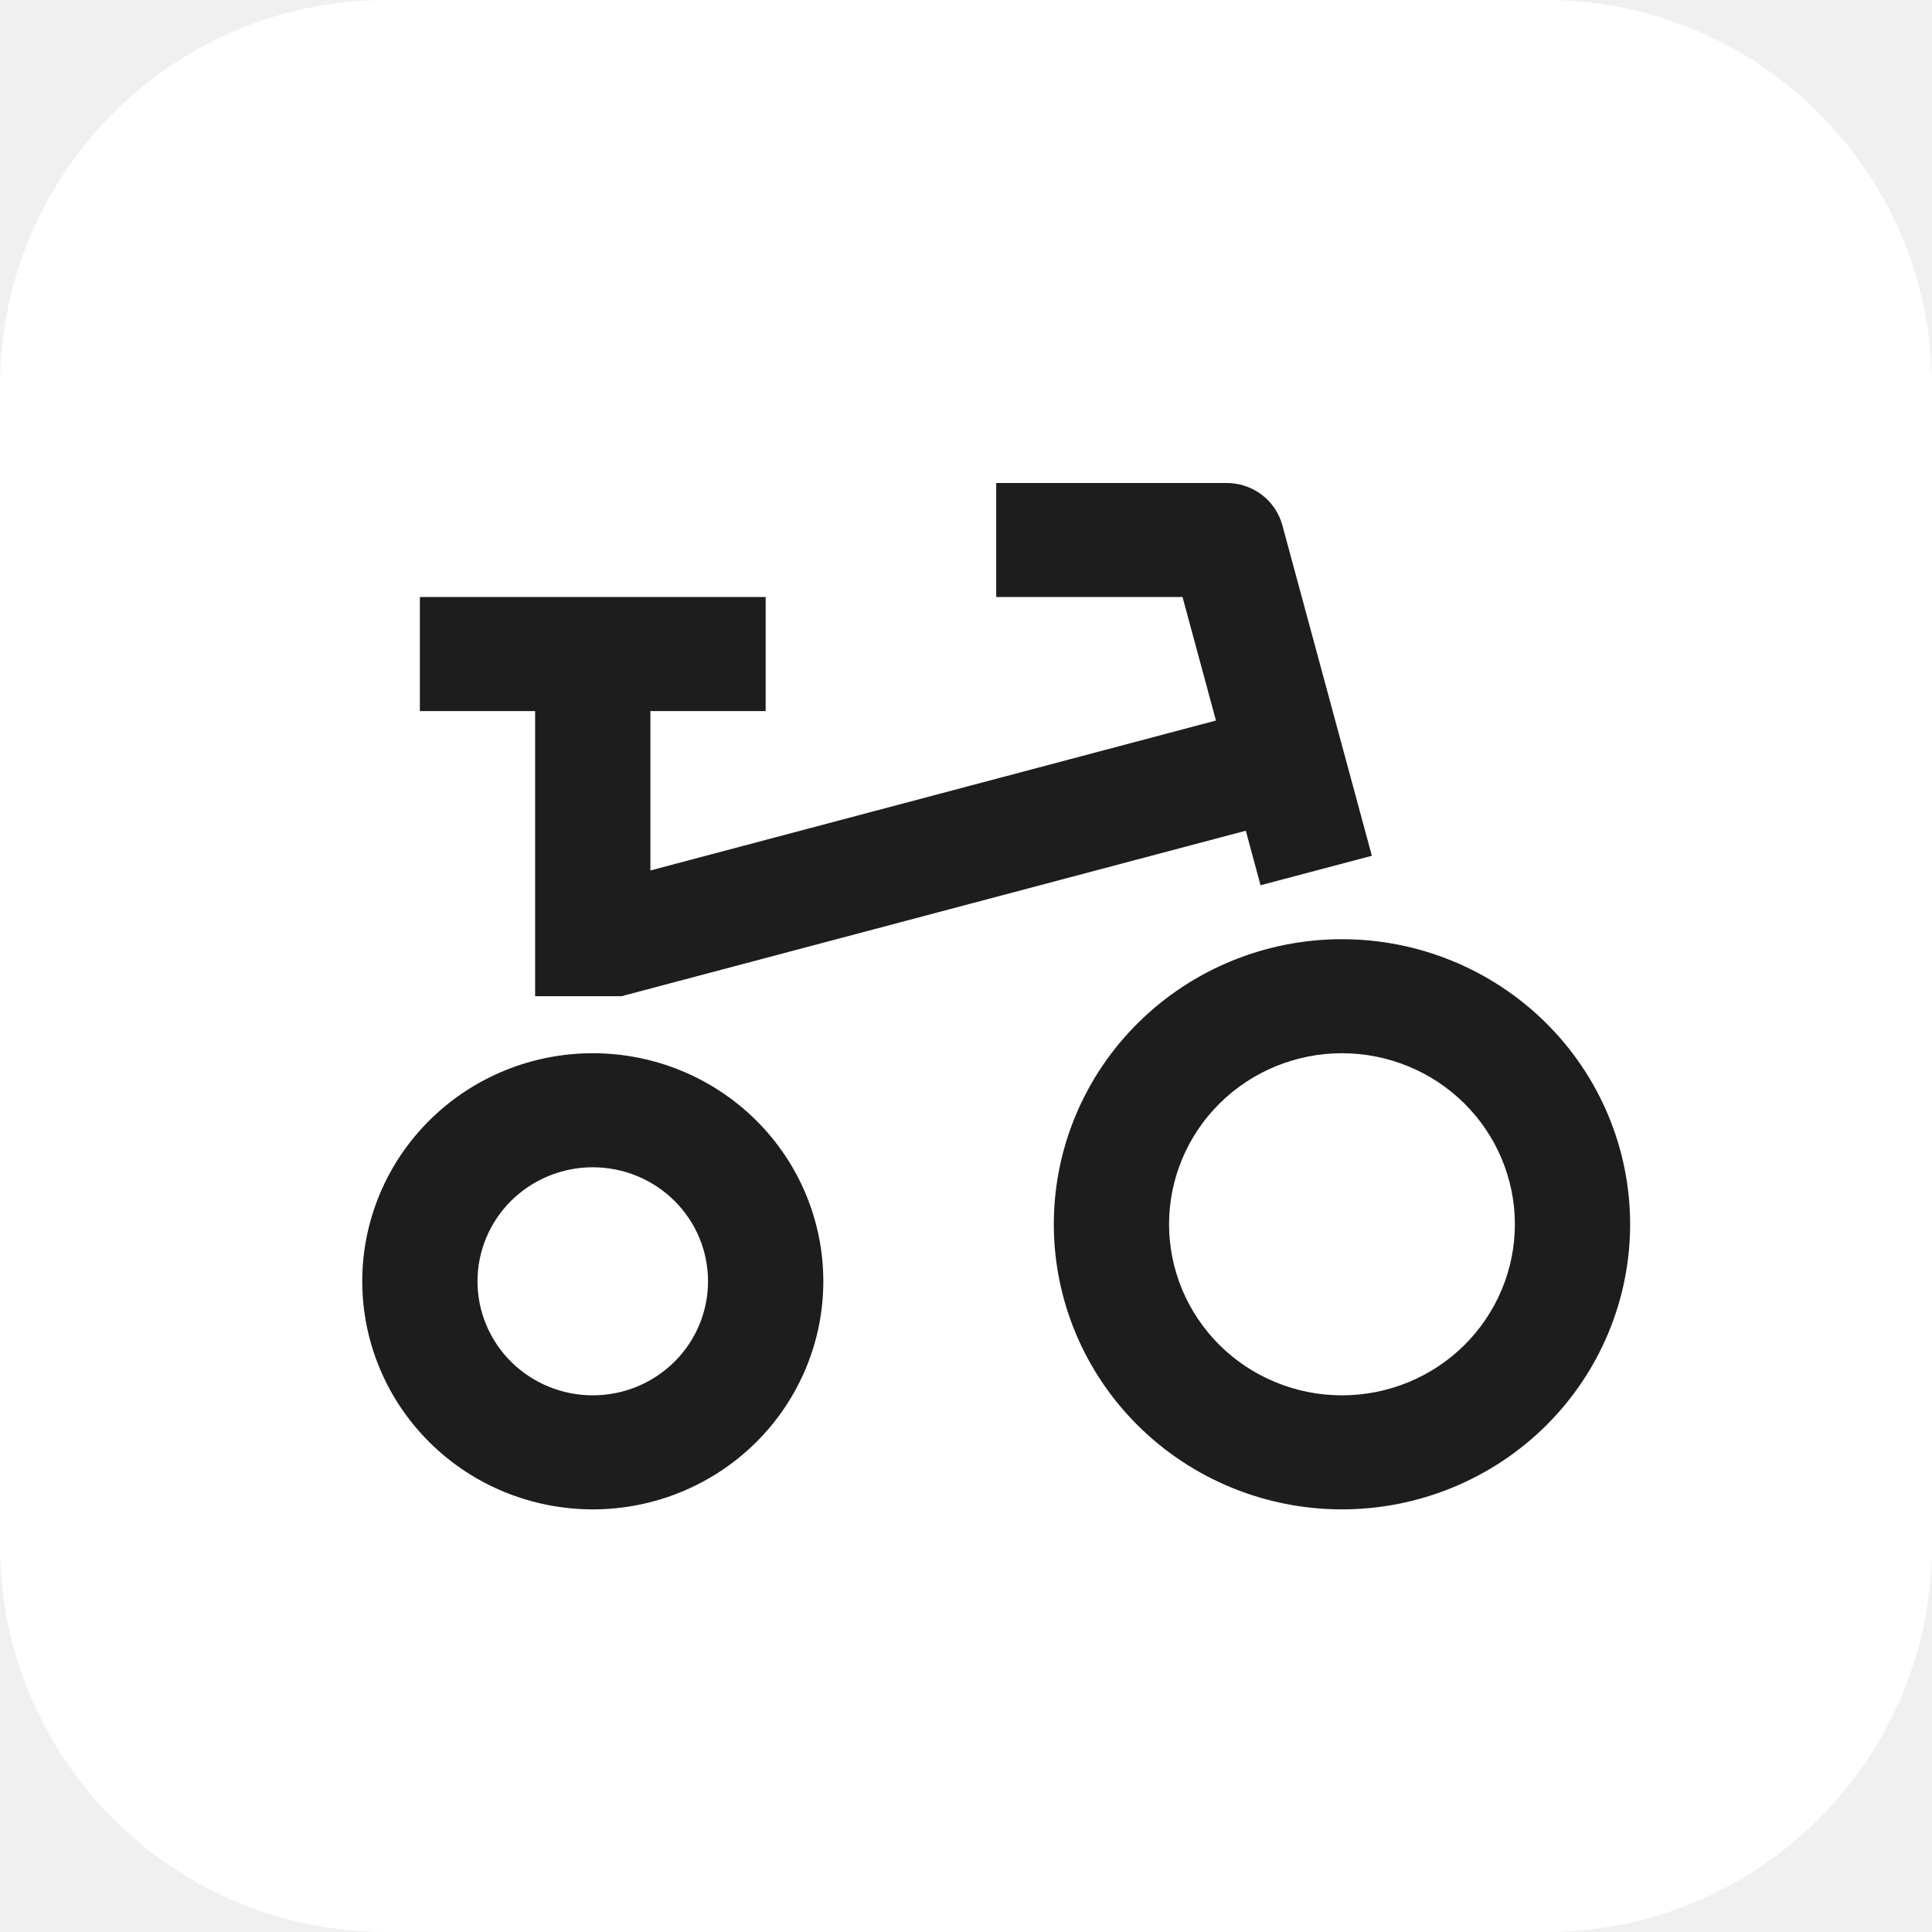
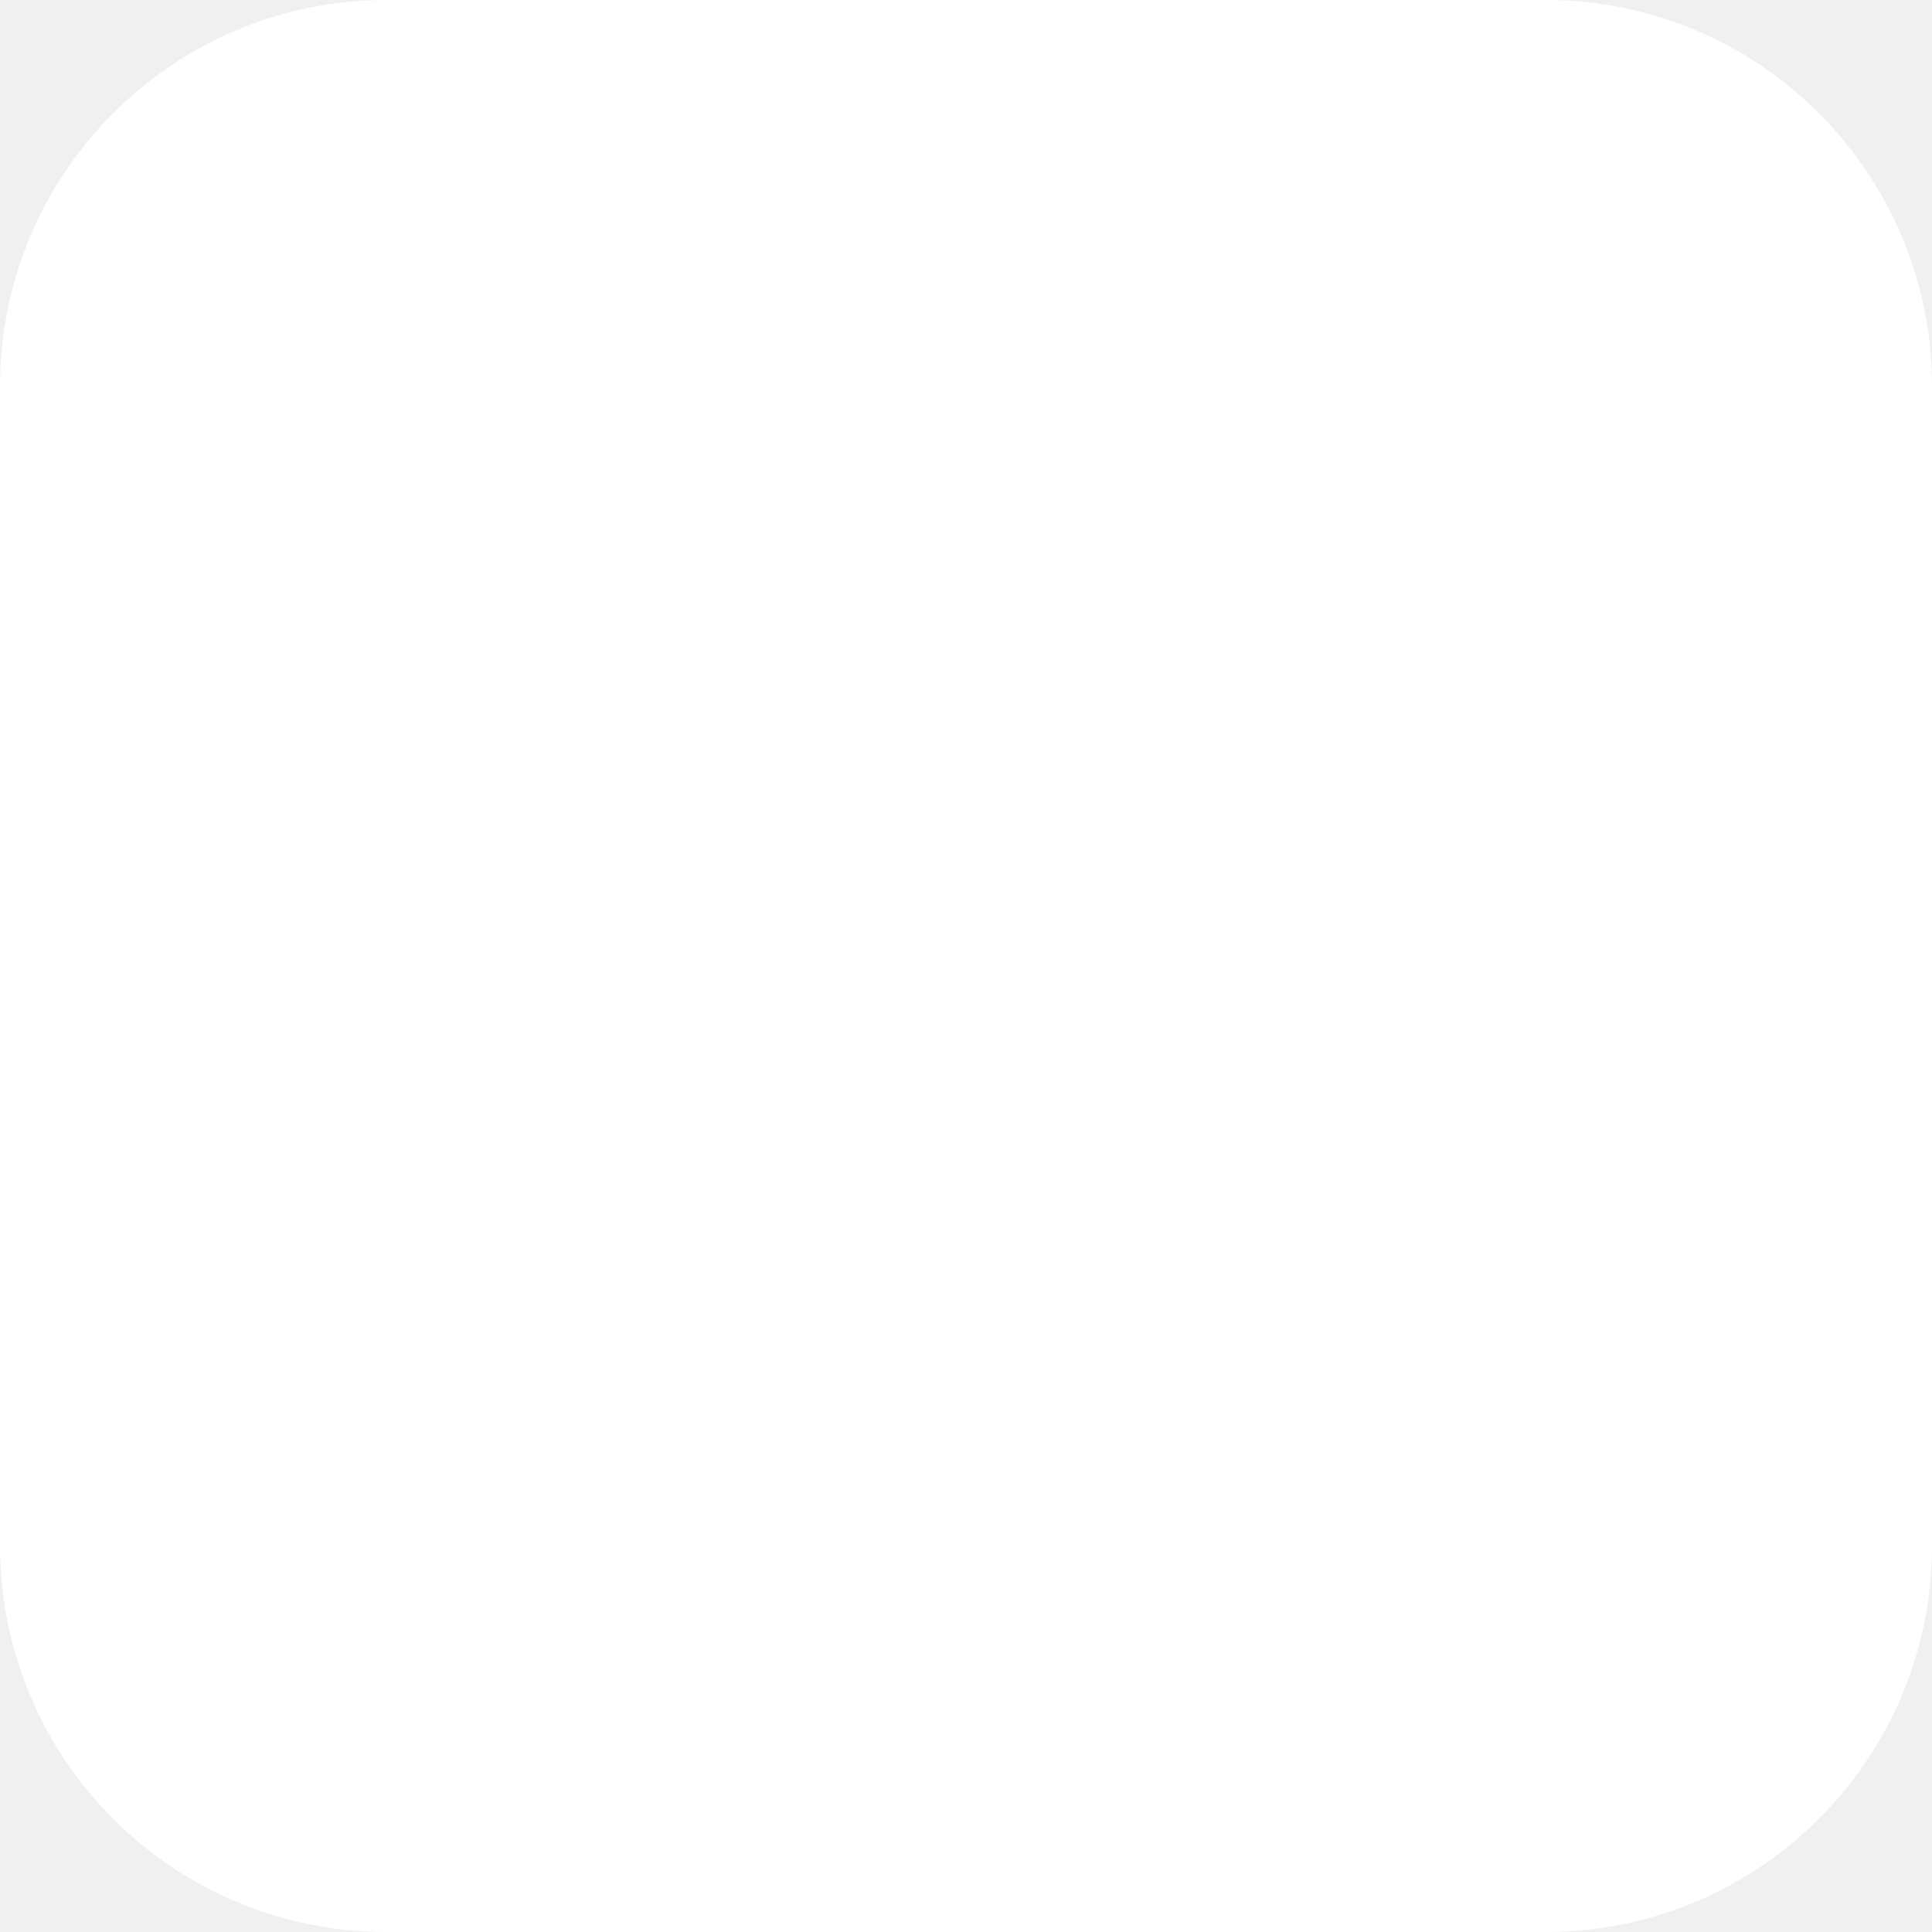
<svg xmlns="http://www.w3.org/2000/svg" width="40" height="40" viewBox="0 0 40 40" fill="none">
  <g id="favicon">
    <rect width="40" height="40" rx="8" fill="white" />
-     <path id="Vector" d="M12.869 20.625H11.079V14.722H8.693V12.361H15.852V14.722H13.466V18.022L25.175 14.918L24.483 12.361H20.625V10H25.372C25.639 9.994 25.9 10.078 26.114 10.236C26.328 10.395 26.481 10.62 26.55 10.875L28.403 17.718L26.098 18.328L25.793 17.199L12.869 20.625ZM12.273 28.889C12.906 28.889 13.513 28.64 13.96 28.197C14.408 27.755 14.659 27.154 14.659 26.528C14.659 25.902 14.408 25.301 13.96 24.858C13.513 24.416 12.906 24.167 12.273 24.167C11.64 24.167 11.033 24.416 10.585 24.858C10.138 25.301 9.886 25.902 9.886 26.528C9.886 27.154 10.138 27.755 10.585 28.197C11.033 28.64 11.64 28.889 12.273 28.889ZM12.273 31.25C11.007 31.25 9.793 30.753 8.898 29.867C8.003 28.981 7.5 27.78 7.5 26.528C7.5 25.275 8.003 24.074 8.898 23.189C9.793 22.303 11.007 21.806 12.273 21.806C13.539 21.806 14.752 22.303 15.648 23.189C16.543 24.074 17.046 25.275 17.046 26.528C17.046 27.78 16.543 28.981 15.648 29.867C14.752 30.753 13.539 31.25 12.273 31.25ZM27.784 28.889C28.733 28.889 29.644 28.516 30.315 27.852C30.986 27.187 31.364 26.287 31.364 25.347C31.364 24.408 30.986 23.507 30.315 22.843C29.644 22.179 28.733 21.806 27.784 21.806C26.835 21.806 25.924 22.179 25.253 22.843C24.582 23.507 24.204 24.408 24.204 25.347C24.204 26.287 24.582 27.187 25.253 27.852C25.924 28.516 26.835 28.889 27.784 28.889ZM27.784 31.25C26.202 31.25 24.684 30.628 23.566 29.521C22.447 28.414 21.818 26.913 21.818 25.347C21.818 23.782 22.447 22.28 23.566 21.174C24.684 20.067 26.202 19.445 27.784 19.445C29.366 19.445 30.884 20.067 32.003 21.174C33.121 22.28 33.75 23.782 33.75 25.347C33.75 26.913 33.121 28.414 32.003 29.521C30.884 30.628 29.366 31.25 27.784 31.25Z" fill="#1D1D1D" />
+     <path id="Vector" d="M12.869 20.625H11.079V14.722H8.693V12.361H15.852V14.722H13.466V18.022L25.175 14.918L24.483 12.361H20.625V10H25.372C25.639 9.994 25.9 10.078 26.114 10.236C26.328 10.395 26.481 10.62 26.55 10.875L28.403 17.718L26.098 18.328L25.793 17.199L12.869 20.625ZM12.273 28.889C12.906 28.889 13.513 28.64 13.96 28.197C14.408 27.755 14.659 27.154 14.659 26.528C14.659 25.902 14.408 25.301 13.96 24.858C13.513 24.416 12.906 24.167 12.273 24.167C11.64 24.167 11.033 24.416 10.585 24.858C10.138 25.301 9.886 25.902 9.886 26.528C9.886 27.154 10.138 27.755 10.585 28.197C11.033 28.64 11.64 28.889 12.273 28.889ZM12.273 31.25C11.007 31.25 9.793 30.753 8.898 29.867C8.003 28.981 7.5 27.78 7.5 26.528C7.5 25.275 8.003 24.074 8.898 23.189C9.793 22.303 11.007 21.806 12.273 21.806C13.539 21.806 14.752 22.303 15.648 23.189C16.543 24.074 17.046 25.275 17.046 26.528C17.046 27.78 16.543 28.981 15.648 29.867C14.752 30.753 13.539 31.25 12.273 31.25ZM27.784 28.889C28.733 28.889 29.644 28.516 30.315 27.852C30.986 27.187 31.364 26.287 31.364 25.347C31.364 24.408 30.986 23.507 30.315 22.843C29.644 22.179 28.733 21.806 27.784 21.806C26.835 21.806 25.924 22.179 25.253 22.843C24.582 23.507 24.204 24.408 24.204 25.347C24.204 26.287 24.582 27.187 25.253 27.852C25.924 28.516 26.835 28.889 27.784 28.889ZM27.784 31.25C26.202 31.25 24.684 30.628 23.566 29.521C22.447 28.414 21.818 26.913 21.818 25.347C21.818 23.782 22.447 22.28 23.566 21.174C24.684 20.067 26.202 19.445 27.784 19.445C29.366 19.445 30.884 20.067 32.003 21.174C33.121 22.28 33.75 23.782 33.75 25.347C33.75 26.913 33.121 28.414 32.003 29.521C30.884 30.628 29.366 31.25 27.784 31.25Z" fill="$c-almostblack" />
  </g>
</svg>
